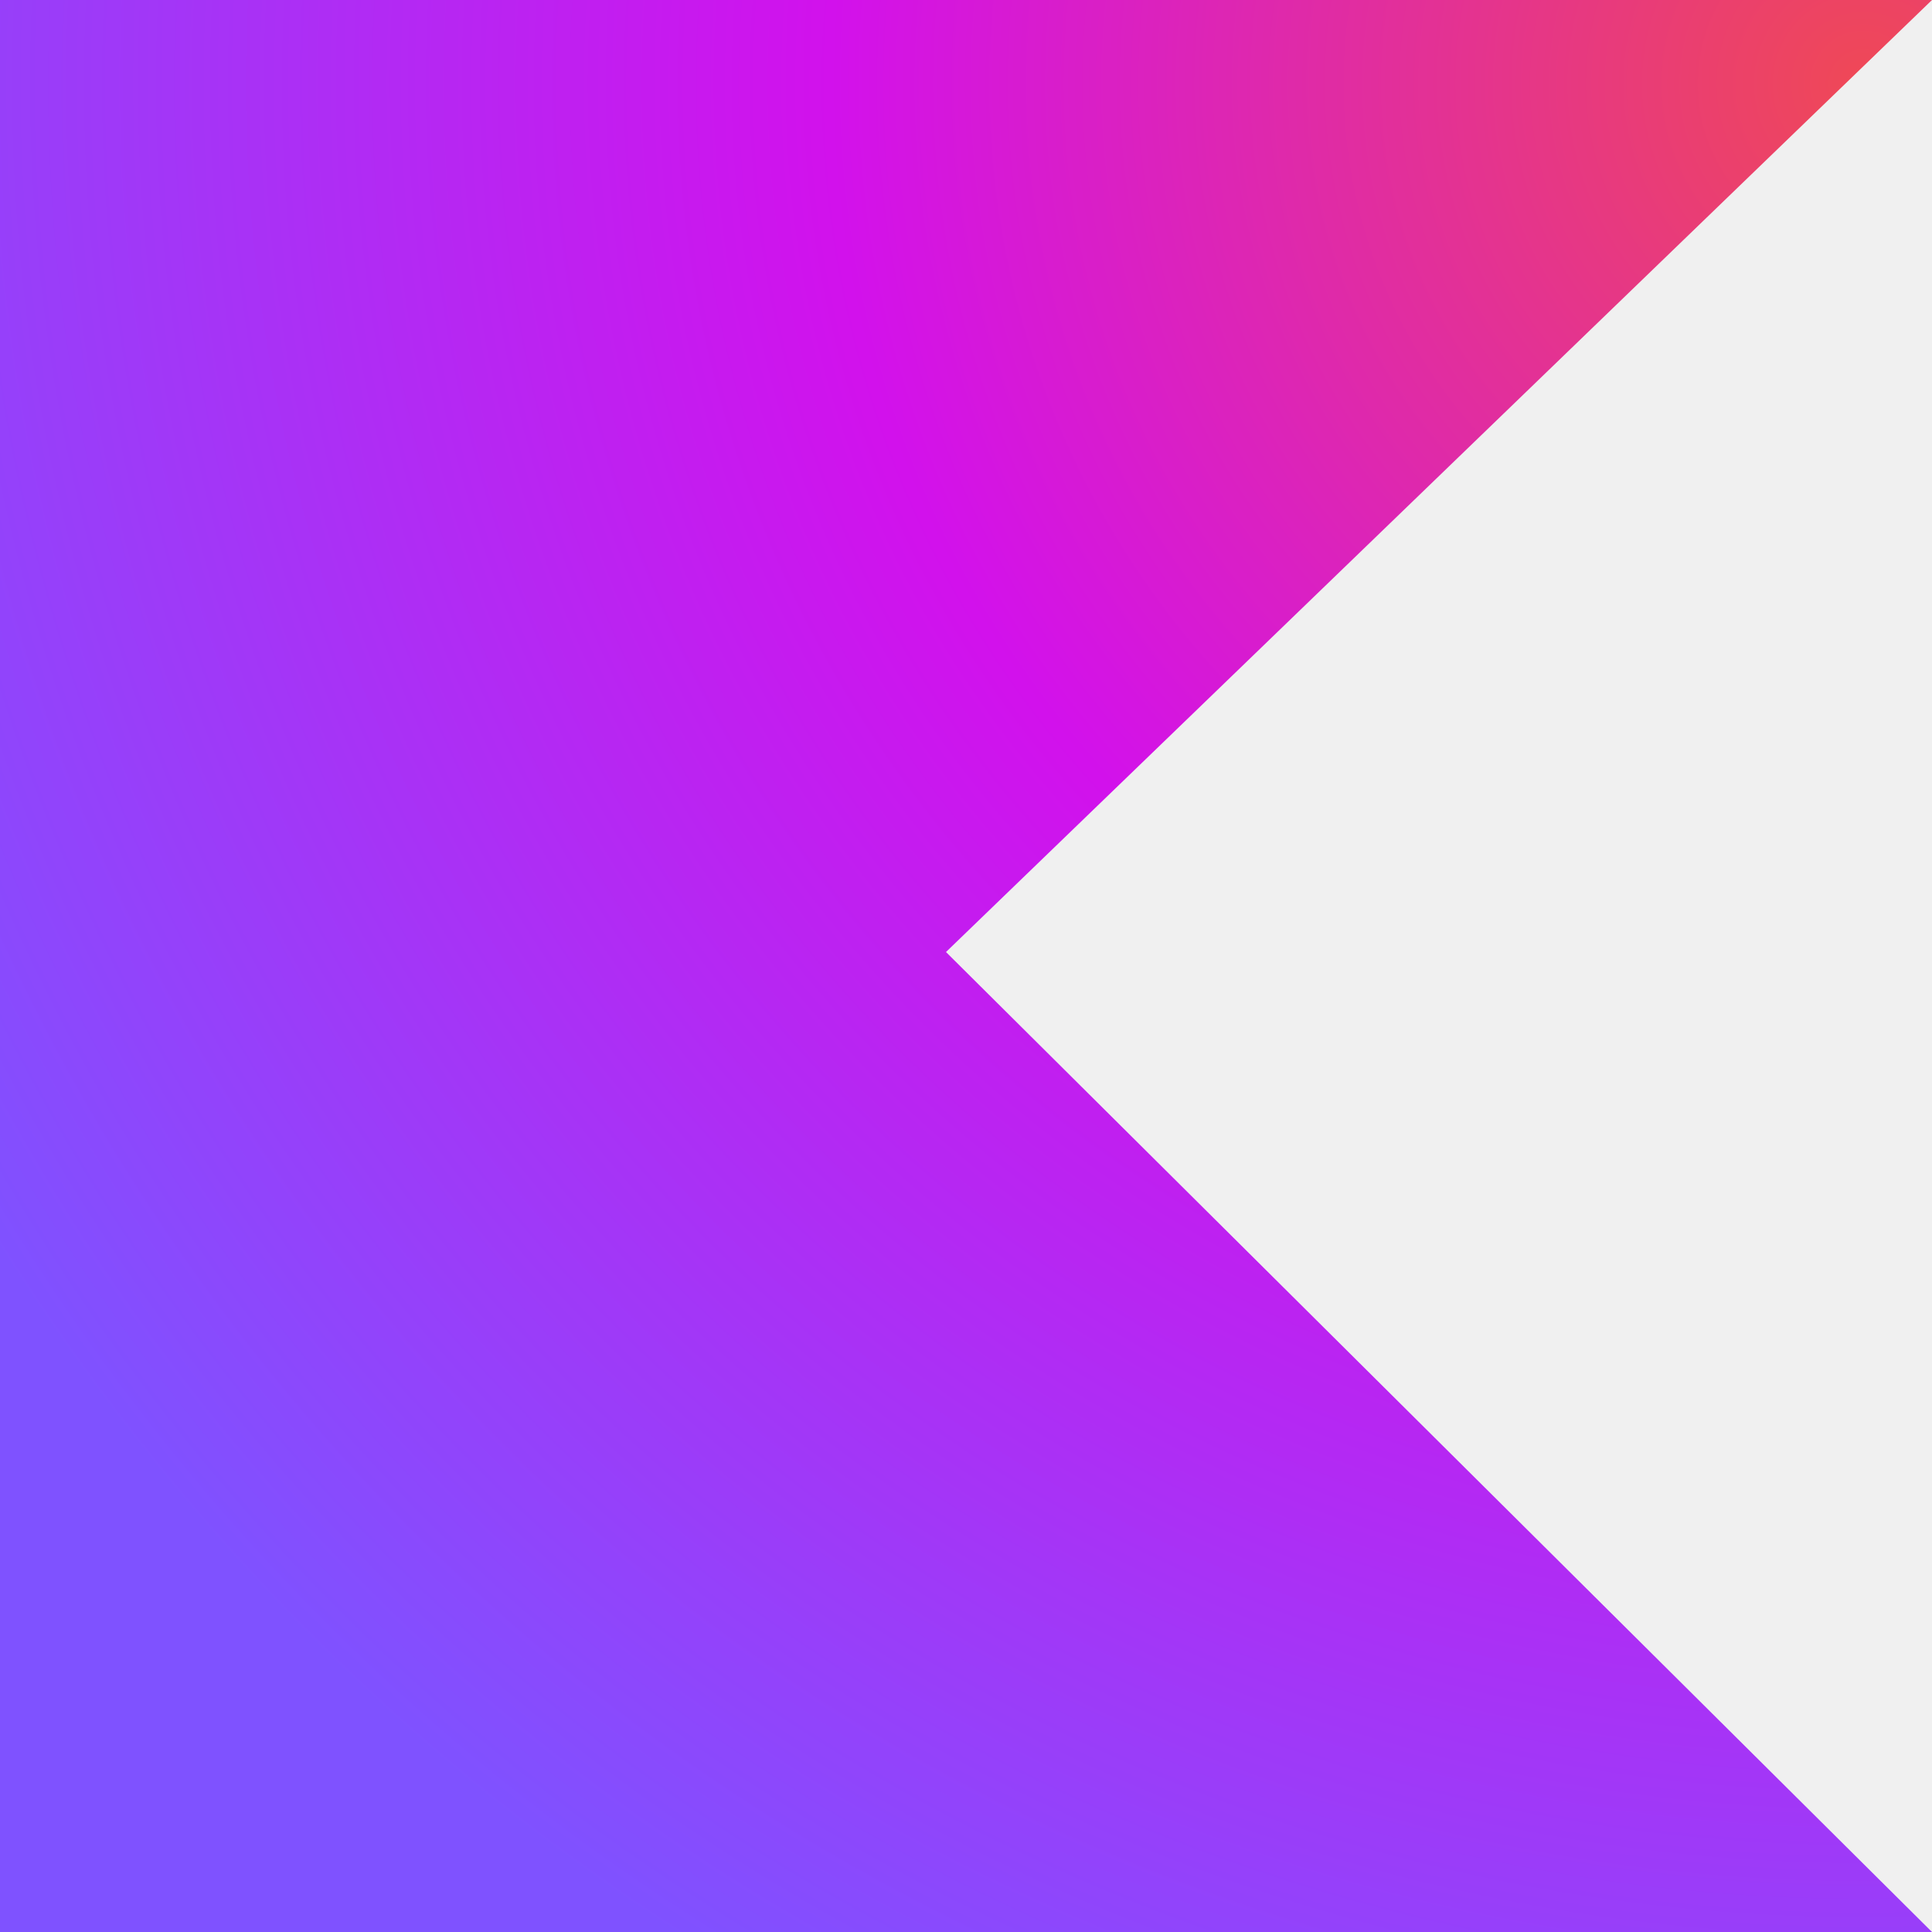
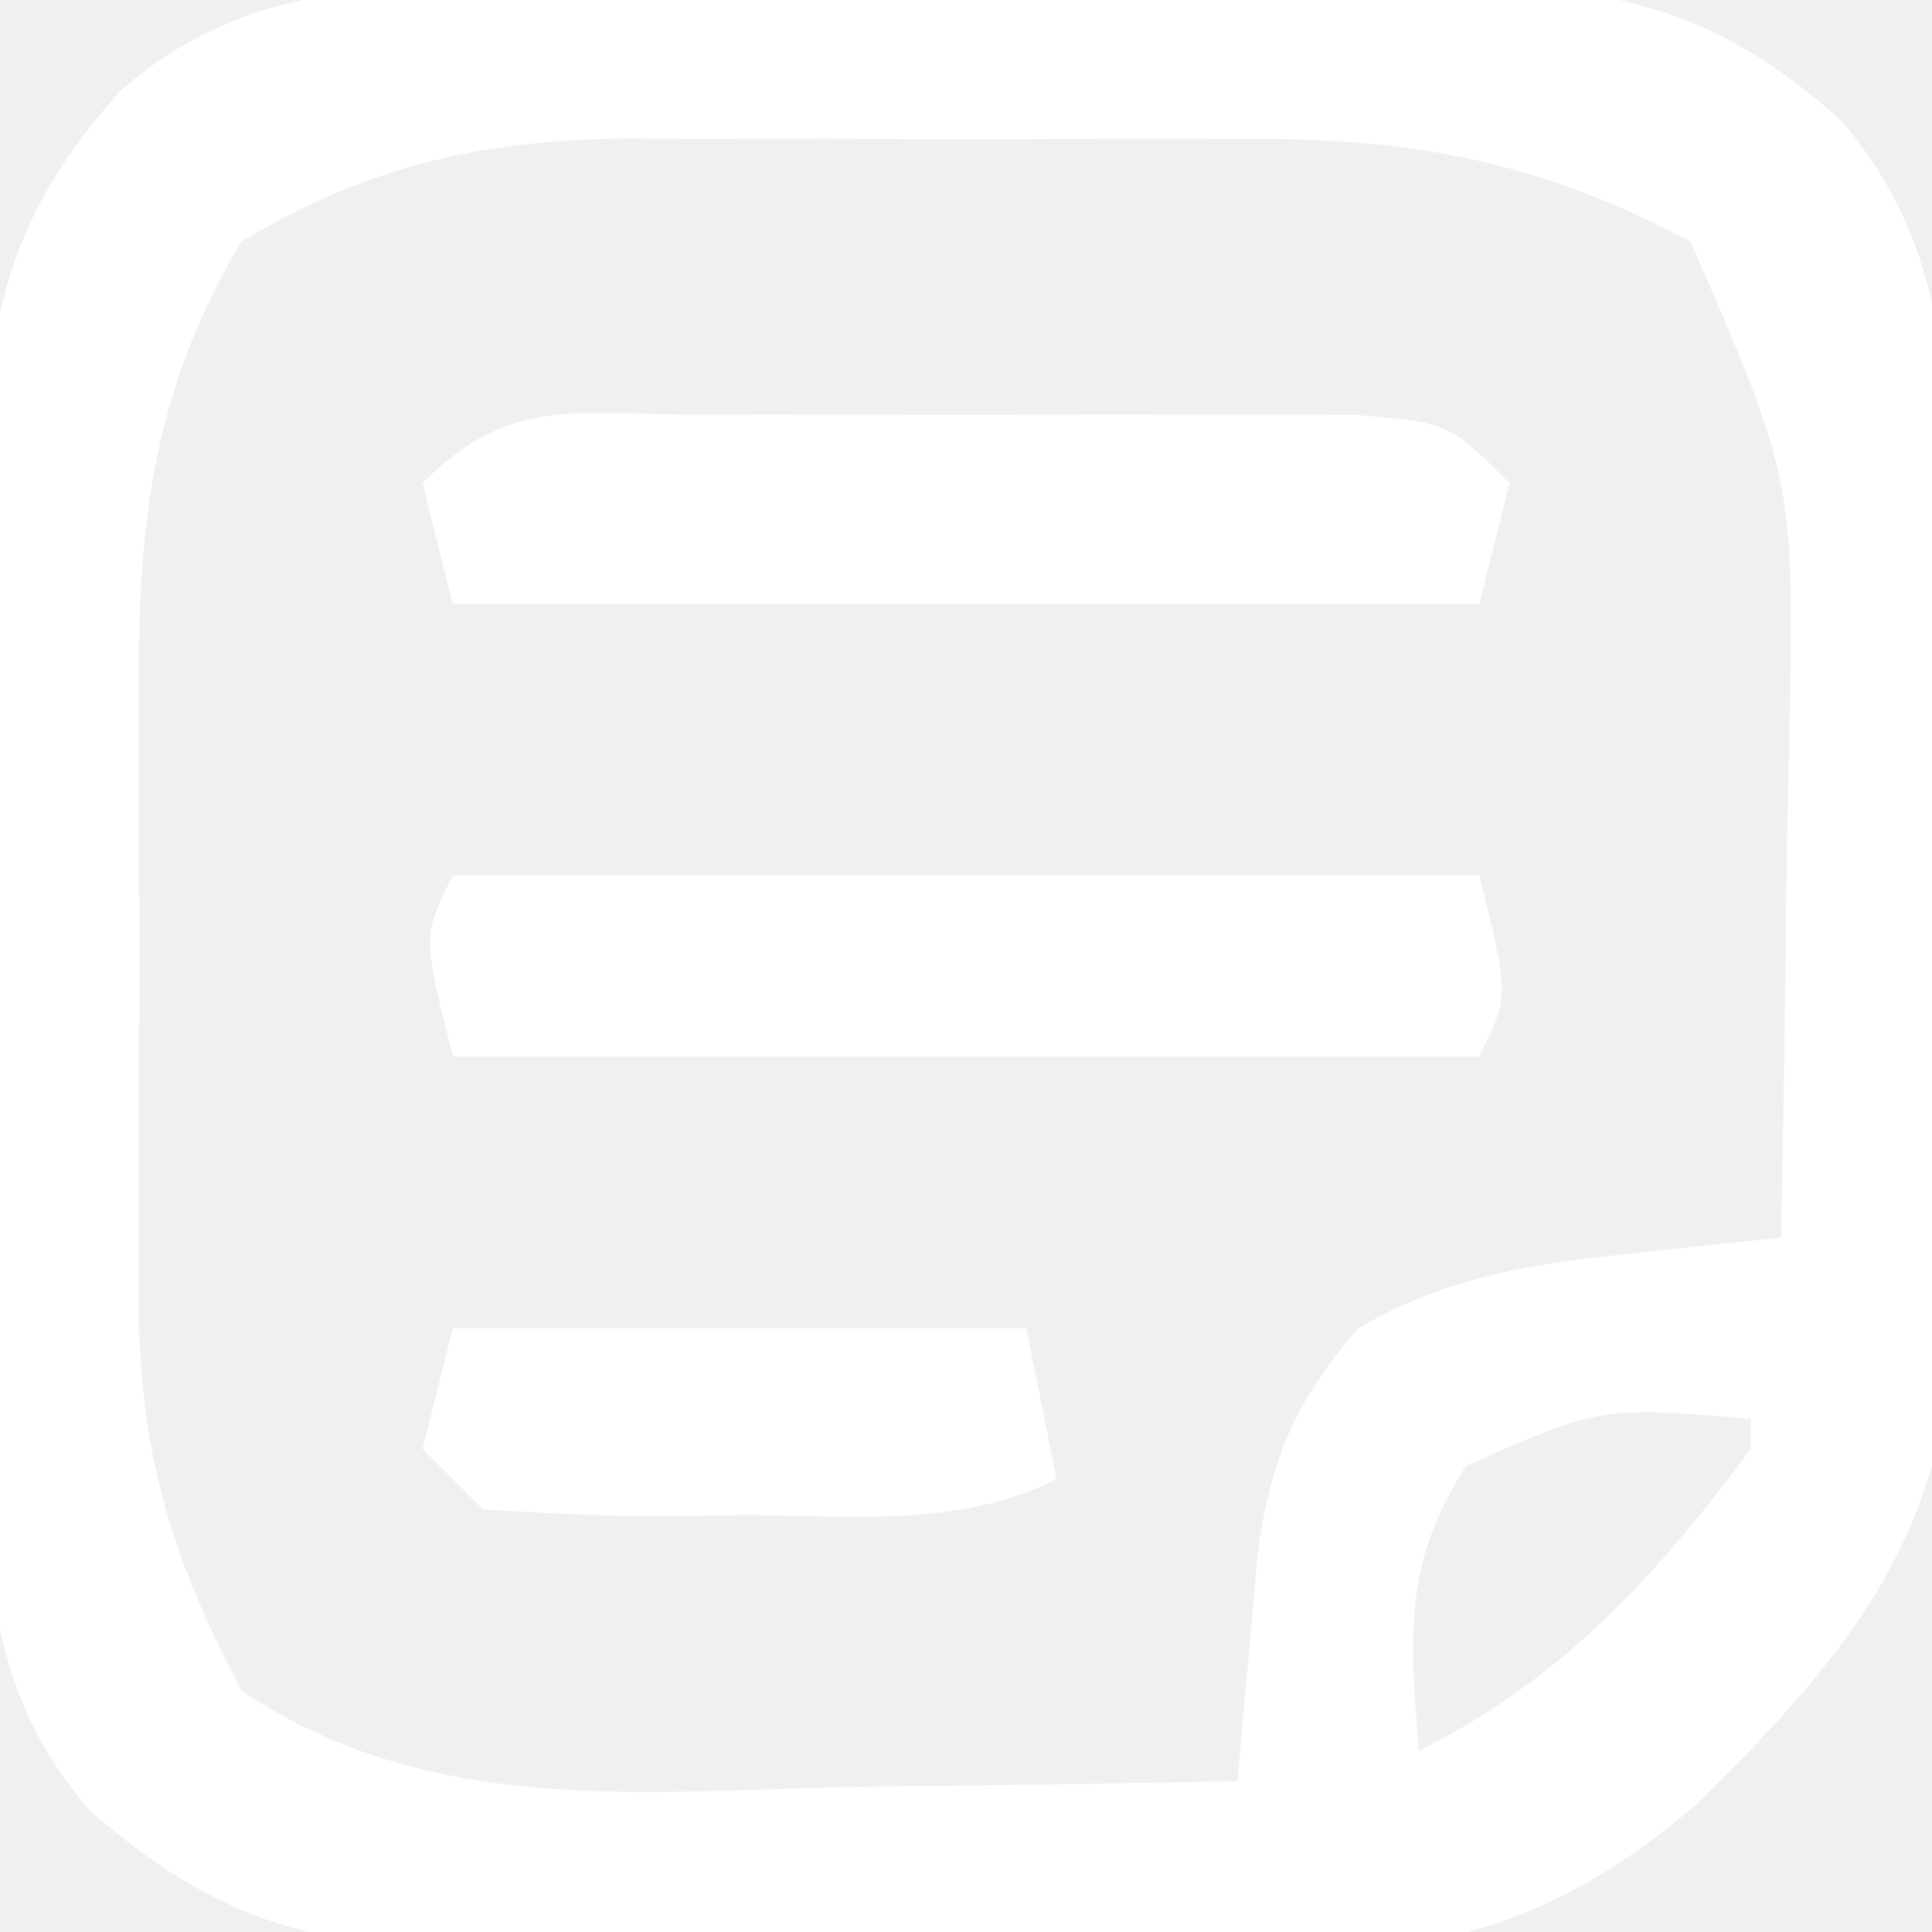
- <svg xmlns="http://www.w3.org/2000/svg" width="64" height="64" viewBox="0 0 64 64" fill="none">
-   <path d="M64 64H0V0H64L31.337 31.537L64 64Z" fill="url(#paint0_radial)" />
-   <defs>
-     <radialGradient id="paint0_radial" cx="0" cy="0" r="1" gradientUnits="userSpaceOnUse" gradientTransform="translate(61.8732 2.63097) scale(73.3111)">
-       <stop offset="0.003" stop-color="#EF4857" />
-       <stop offset="0.469" stop-color="#D211EC" />
-       <stop offset="1" stop-color="#7F52FF" />
-     </radialGradient>
-   </defs>
+ <svg xmlns="http://www.w3.org/2000/svg" version="1.1" width="64" height="64">
+   <path d="M0 0 C1.5 -0.008 1.5 -0.008 3.029 -0.016 C5.14 -0.022 7.251 -0.021 9.361 -0.012 C12.583 -0.004 15.803 -0.033 19.025 -0.064 C21.079 -0.066 23.133 -0.065 25.188 -0.062 C26.627 -0.079 26.627 -0.079 28.095 -0.097 C33.761 -0.038 37.274 0.483 41.66 4.434 C45.337 8.775 45.143 13.175 45.164 18.609 C45.174 19.493 45.184 20.377 45.194 21.288 C45.209 23.155 45.217 25.022 45.216 26.888 C45.223 29.727 45.277 32.562 45.334 35.4 C45.343 37.22 45.349 39.04 45.352 40.859 C45.373 41.699 45.395 42.539 45.417 43.404 C45.329 51.047 42.132 55.032 36.819 60.238 C31.758 64.549 27.644 65.304 21.121 65.16 C20.237 65.161 19.352 65.162 18.441 65.163 C16.584 65.159 14.726 65.139 12.869 65.106 C10.035 65.059 7.205 65.065 4.371 65.078 C2.559 65.067 0.746 65.053 -1.066 65.035 C-1.907 65.037 -2.748 65.039 -3.614 65.041 C-8.959 64.912 -12.167 64.074 -16.34 60.434 C-20.306 55.918 -19.791 50.801 -19.773 45.094 C-19.779 44.094 -19.784 43.094 -19.789 42.064 C-19.796 39.954 -19.794 37.843 -19.786 35.733 C-19.777 32.511 -19.806 29.29 -19.838 26.068 C-19.84 24.014 -19.839 21.96 -19.836 19.906 C-19.847 18.947 -19.858 17.987 -19.87 16.999 C-19.811 11.333 -19.291 7.82 -15.34 3.434 C-10.824 -0.533 -5.707 -0.017 0 0 Z M-11.34 8.434 C-14.24 13.279 -14.787 17.769 -14.738 23.309 C-14.741 24.037 -14.744 24.765 -14.747 25.515 C-14.749 27.045 -14.744 28.574 -14.731 30.104 C-14.715 32.428 -14.731 34.75 -14.75 37.074 C-14.748 38.569 -14.744 40.064 -14.738 41.559 C-14.744 42.244 -14.75 42.93 -14.757 43.636 C-14.684 48.662 -13.653 52.057 -11.34 56.434 C-5.154 60.617 1.873 59.775 9.098 59.621 C10.306 59.608 11.515 59.594 12.76 59.58 C15.727 59.545 18.693 59.496 21.66 59.434 C21.747 58.403 21.747 58.403 21.835 57.352 C21.916 56.451 21.998 55.549 22.082 54.621 C22.16 53.728 22.239 52.834 22.319 51.914 C22.754 48.754 23.556 46.839 25.66 44.434 C28.789 42.593 31.789 42.259 35.34 41.887 C36.149 41.801 36.959 41.715 37.792 41.626 C38.409 41.562 39.025 41.499 39.66 41.434 C39.748 37.246 39.801 33.059 39.848 28.871 C39.873 27.69 39.898 26.508 39.924 25.291 C40.113 16.378 40.113 16.378 36.66 8.434 C31.647 5.784 27.464 4.985 21.785 5.035 C20.693 5.031 20.693 5.031 19.579 5.026 C18.049 5.024 16.52 5.03 14.99 5.042 C12.666 5.059 10.344 5.043 8.02 5.023 C6.525 5.025 5.03 5.029 3.535 5.035 C2.507 5.026 2.507 5.026 1.458 5.017 C-3.438 5.087 -7.129 5.913 -11.34 8.434 Z M29.223 48.996 C27.135 52.252 27.369 54.644 27.66 58.434 C32.428 56.05 35.515 52.649 38.66 48.434 C38.66 48.104 38.66 47.774 38.66 47.434 C33.674 47.025 33.674 47.025 29.223 48.996 Z " fill="#FFFFFF" transform="translate(19.33984,-0.4335938)" />
+   <path d="M0 0 C11.22 0 22.44 0 34 0 C35 4 35 4 34 6 C22.78 6 11.56 6 0 6 C-1 2 -1 2 0 0 Z " fill="#FFFFFF" transform="translate(15,29)" />
+   <path d="M0 0 C0.703 -0.002 1.405 -0.004 2.129 -0.006 C3.616 -0.007 5.102 -0.003 6.588 0.005 C8.866 0.016 11.144 0.005 13.422 -0.008 C14.865 -0.006 16.307 -0.004 17.75 0 C19.067 0.002 20.385 0.005 21.742 0.007 C24.875 0.266 24.875 0.266 26.875 2.266 C26.545 3.586 26.215 4.906 25.875 6.266 C14.655 6.266 3.435 6.266 -8.125 6.266 C-8.455 4.946 -8.785 3.626 -9.125 2.266 C-6.221 -0.639 -4.057 0.007 0 0 Z " fill="#FFFFFF" transform="translate(23.125,13.73438)" />
+   <path d="M0 0 C6.27 0 12.54 0 19 0 C19.33 1.65 19.66 3.3 20 5 C16.716 6.642 13.105 6.185 9.5 6.188 C8.715 6.2 7.93 6.212 7.121 6.225 C5.079 6.23 3.038 6.122 1 6 C0.34 5.34 -0.32 4.68 -1 4 C-0.67 2.68 -0.34 1.36 0 0 Z " fill="#FFFFFF" transform="translate(15,44)" />
</svg>
